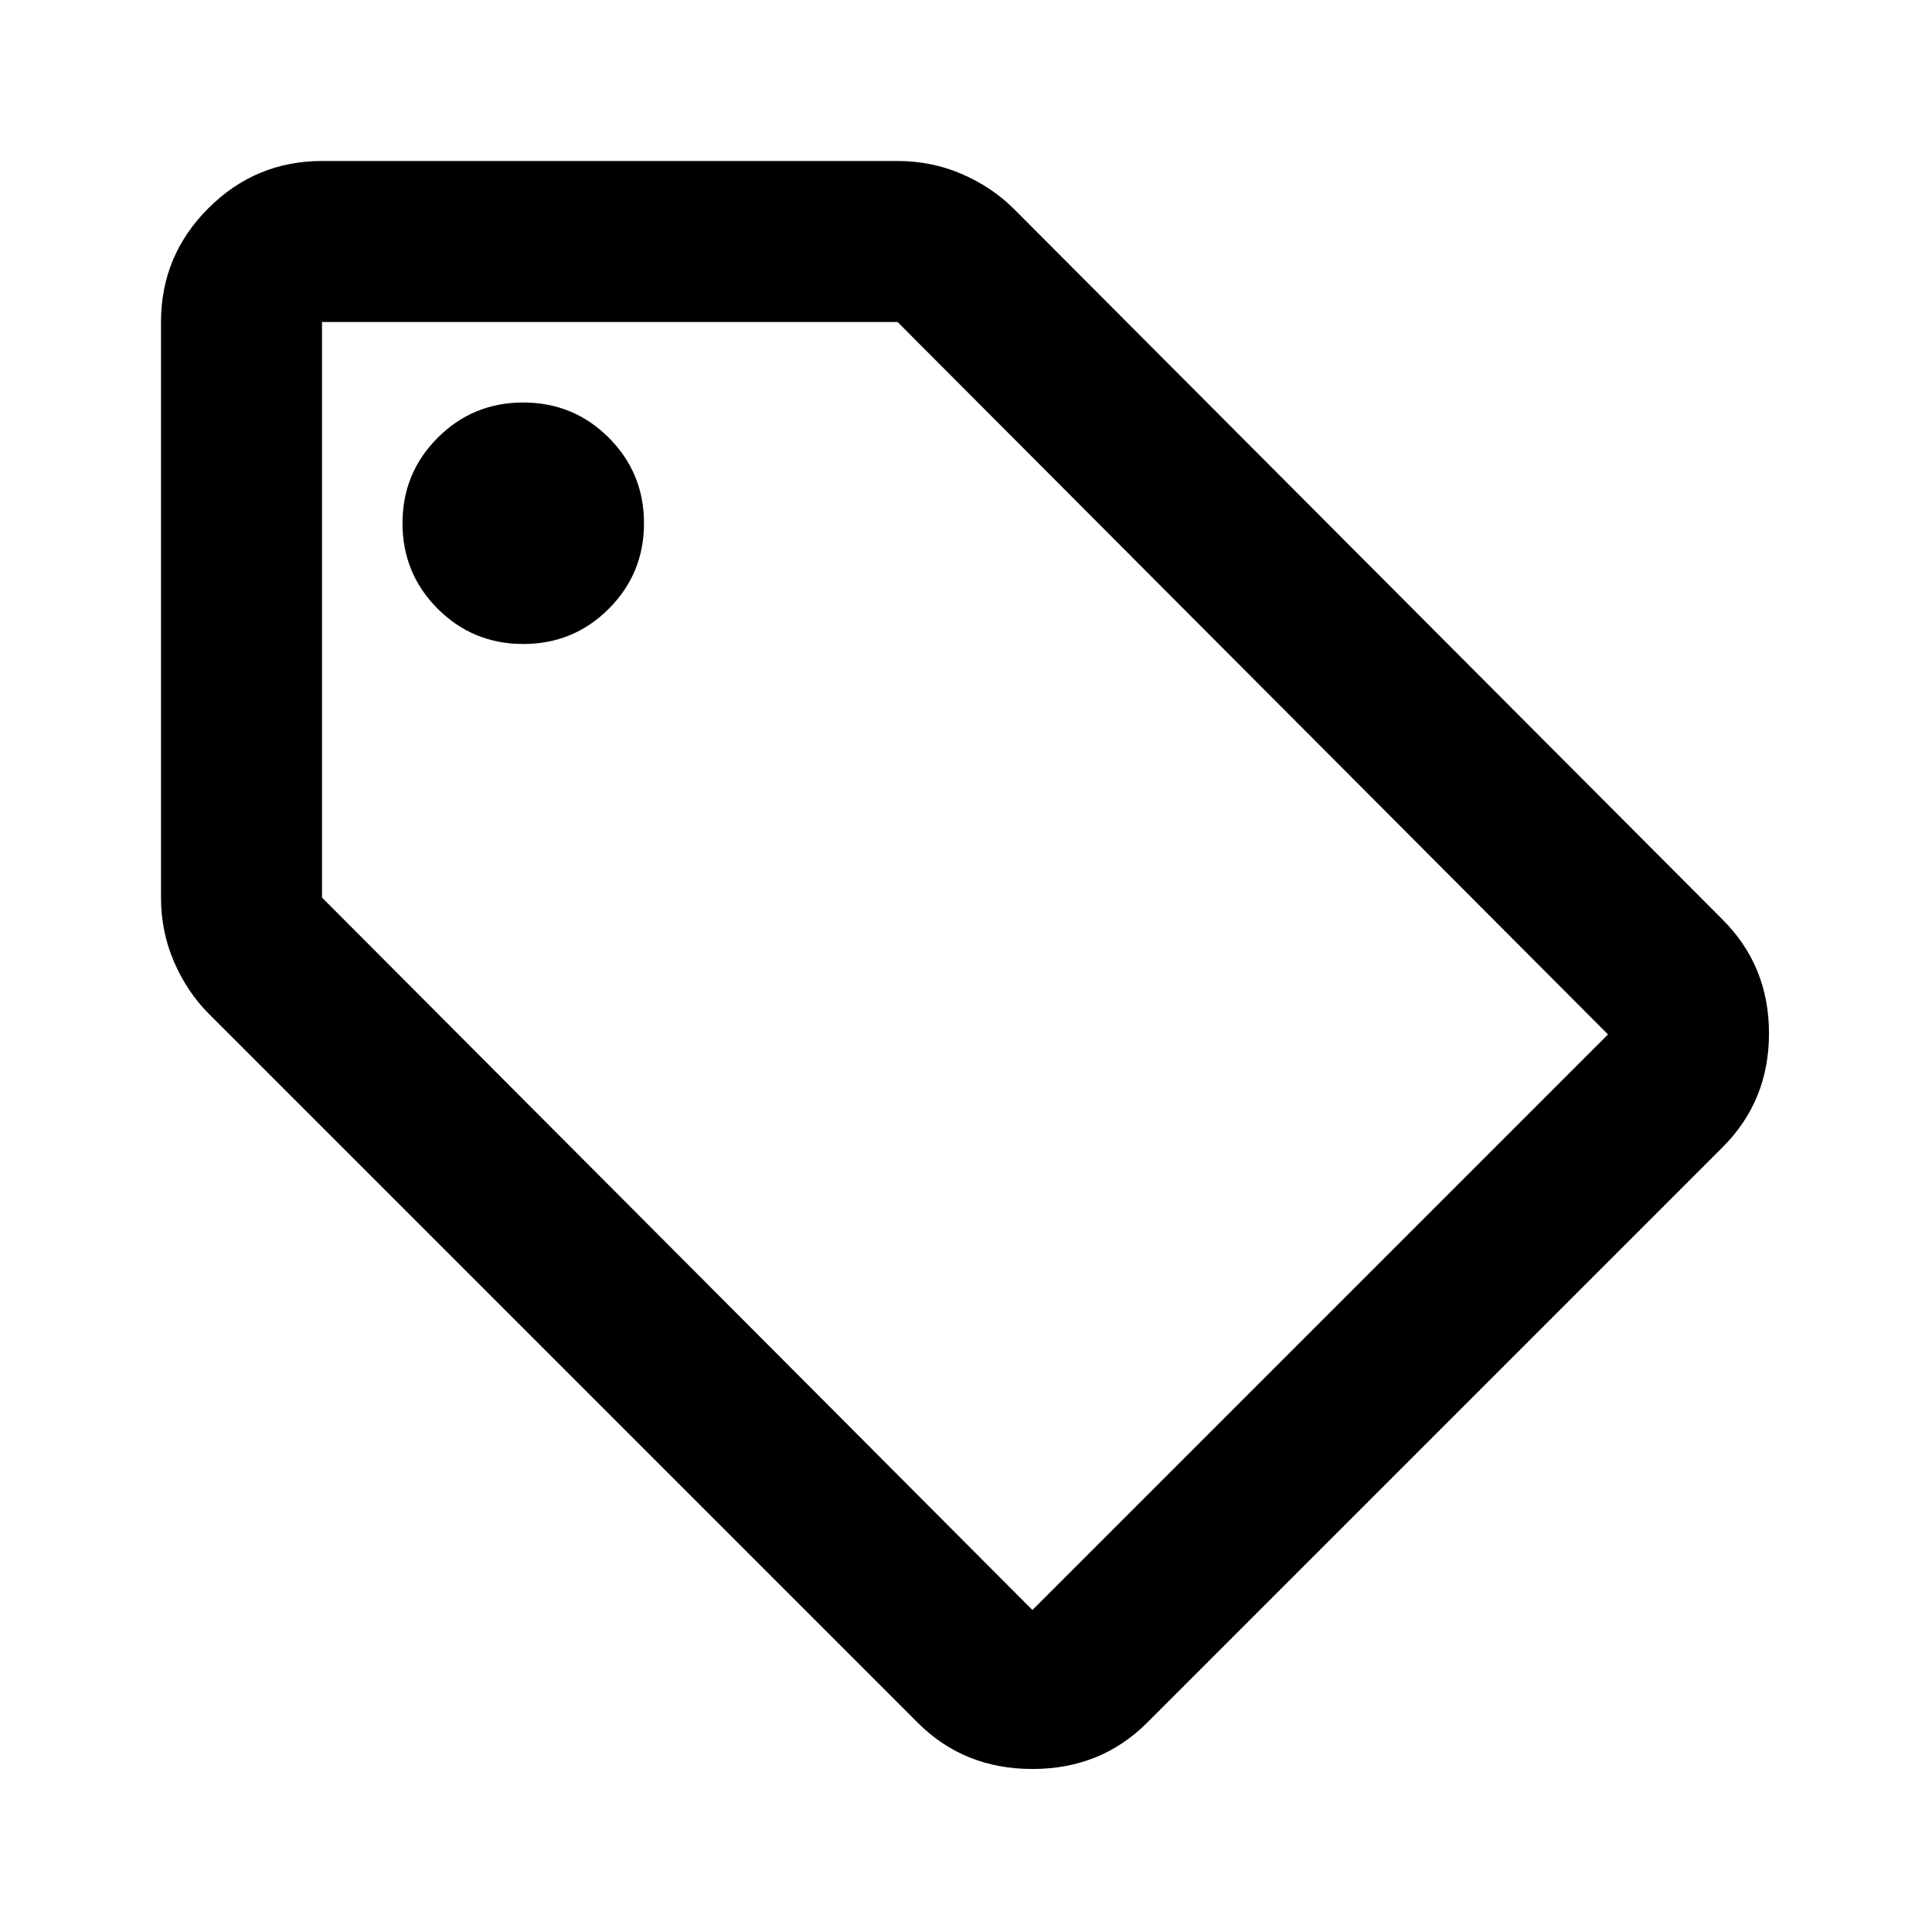
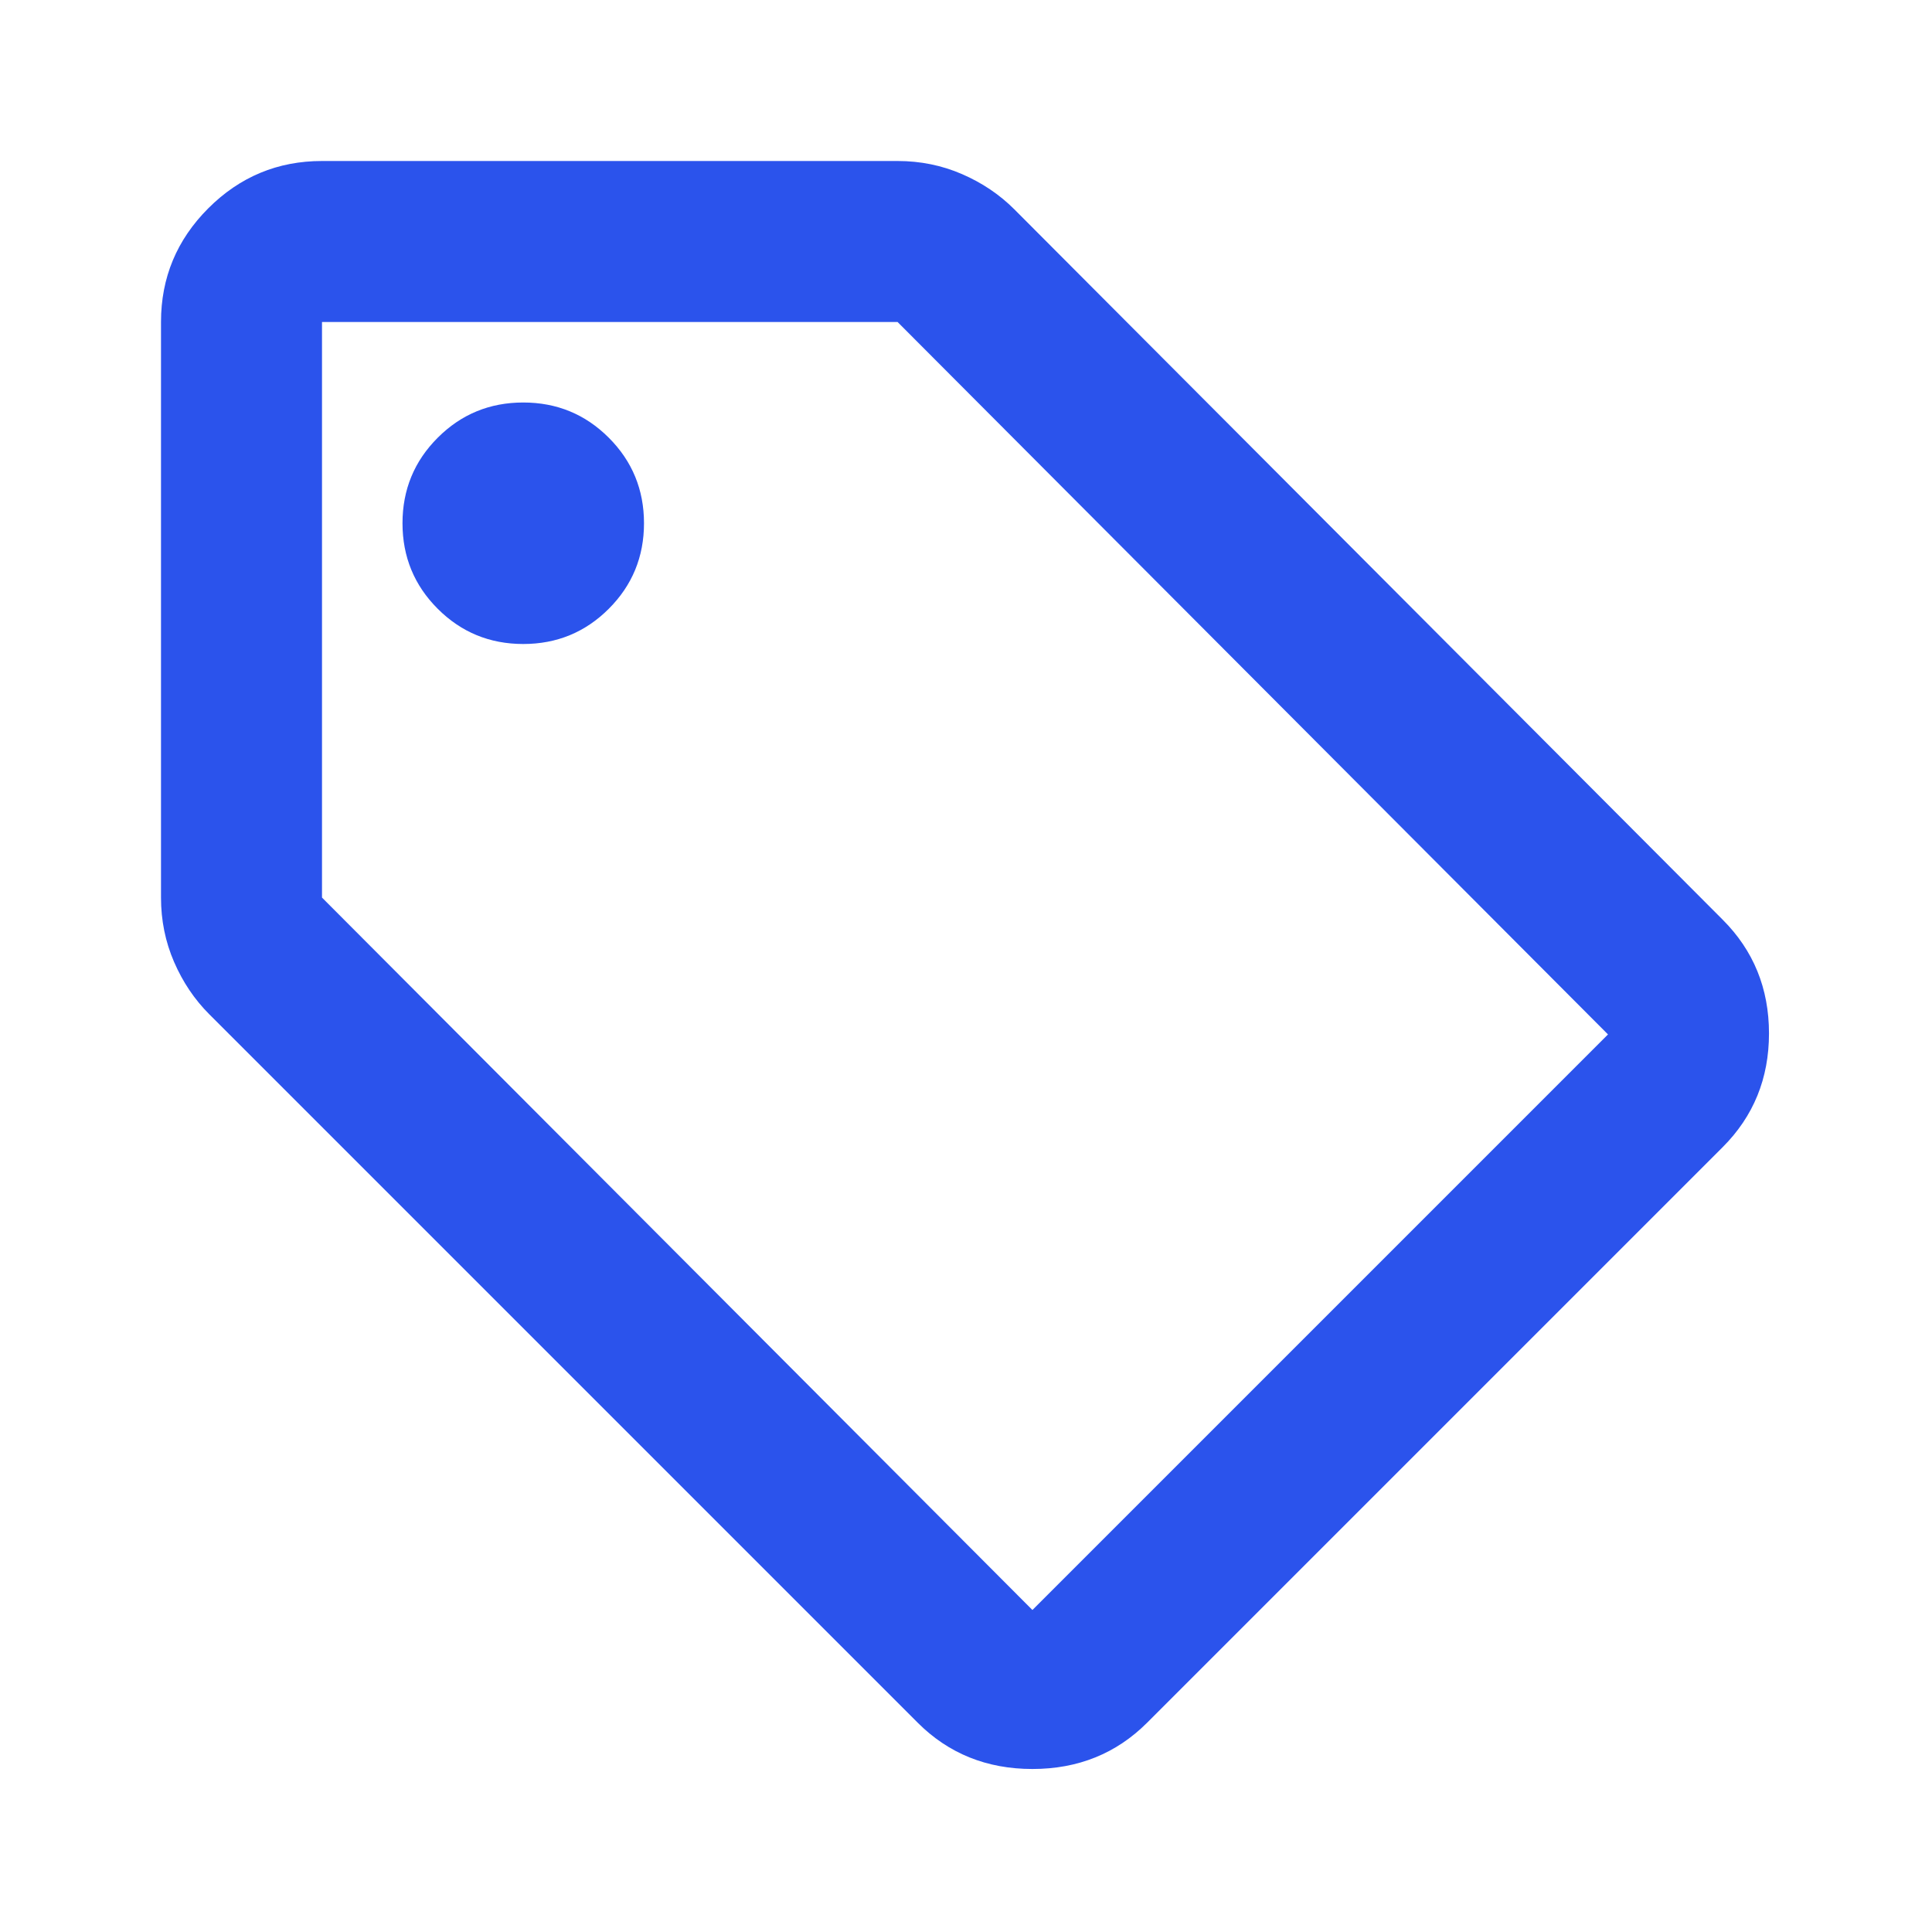
<svg xmlns="http://www.w3.org/2000/svg" height="24" viewBox="0 -960 960 960" width="24">
-   <path d="M570-104q-23 23-57 23t-57-23L104-456q-11-11-17.5-26T80-514v-286q0-33 23.5-56.5T160-880h286q17 0 32 6.5t26 17.5l352 353q23 23 23 56.5T856-390L570-104Zm-57-56 286-286-353-354H160v286l353 354ZM260-640q25 0 42.5-17.5T320-700q0-25-17.5-42.5T260-760q-25 0-42.5 17.5T200-700q0 25 17.5 42.5T260-640ZM160-800Z" />
+   <path fill="#2B53EC" d="M570-104q-23 23-57 23t-57-23L104-456q-11-11-17.5-26T80-514v-286q0-33 23.5-56.5T160-880h286q17 0 32 6.5t26 17.5l352 353q23 23 23 56.5T856-390L570-104Zm-57-56 286-286-353-354H160v286l353 354ZM260-640q25 0 42.5-17.5T320-700q0-25-17.5-42.5T260-760q-25 0-42.5 17.5T200-700q0 25 17.5 42.5T260-640ZM160-800Z" />
</svg>
